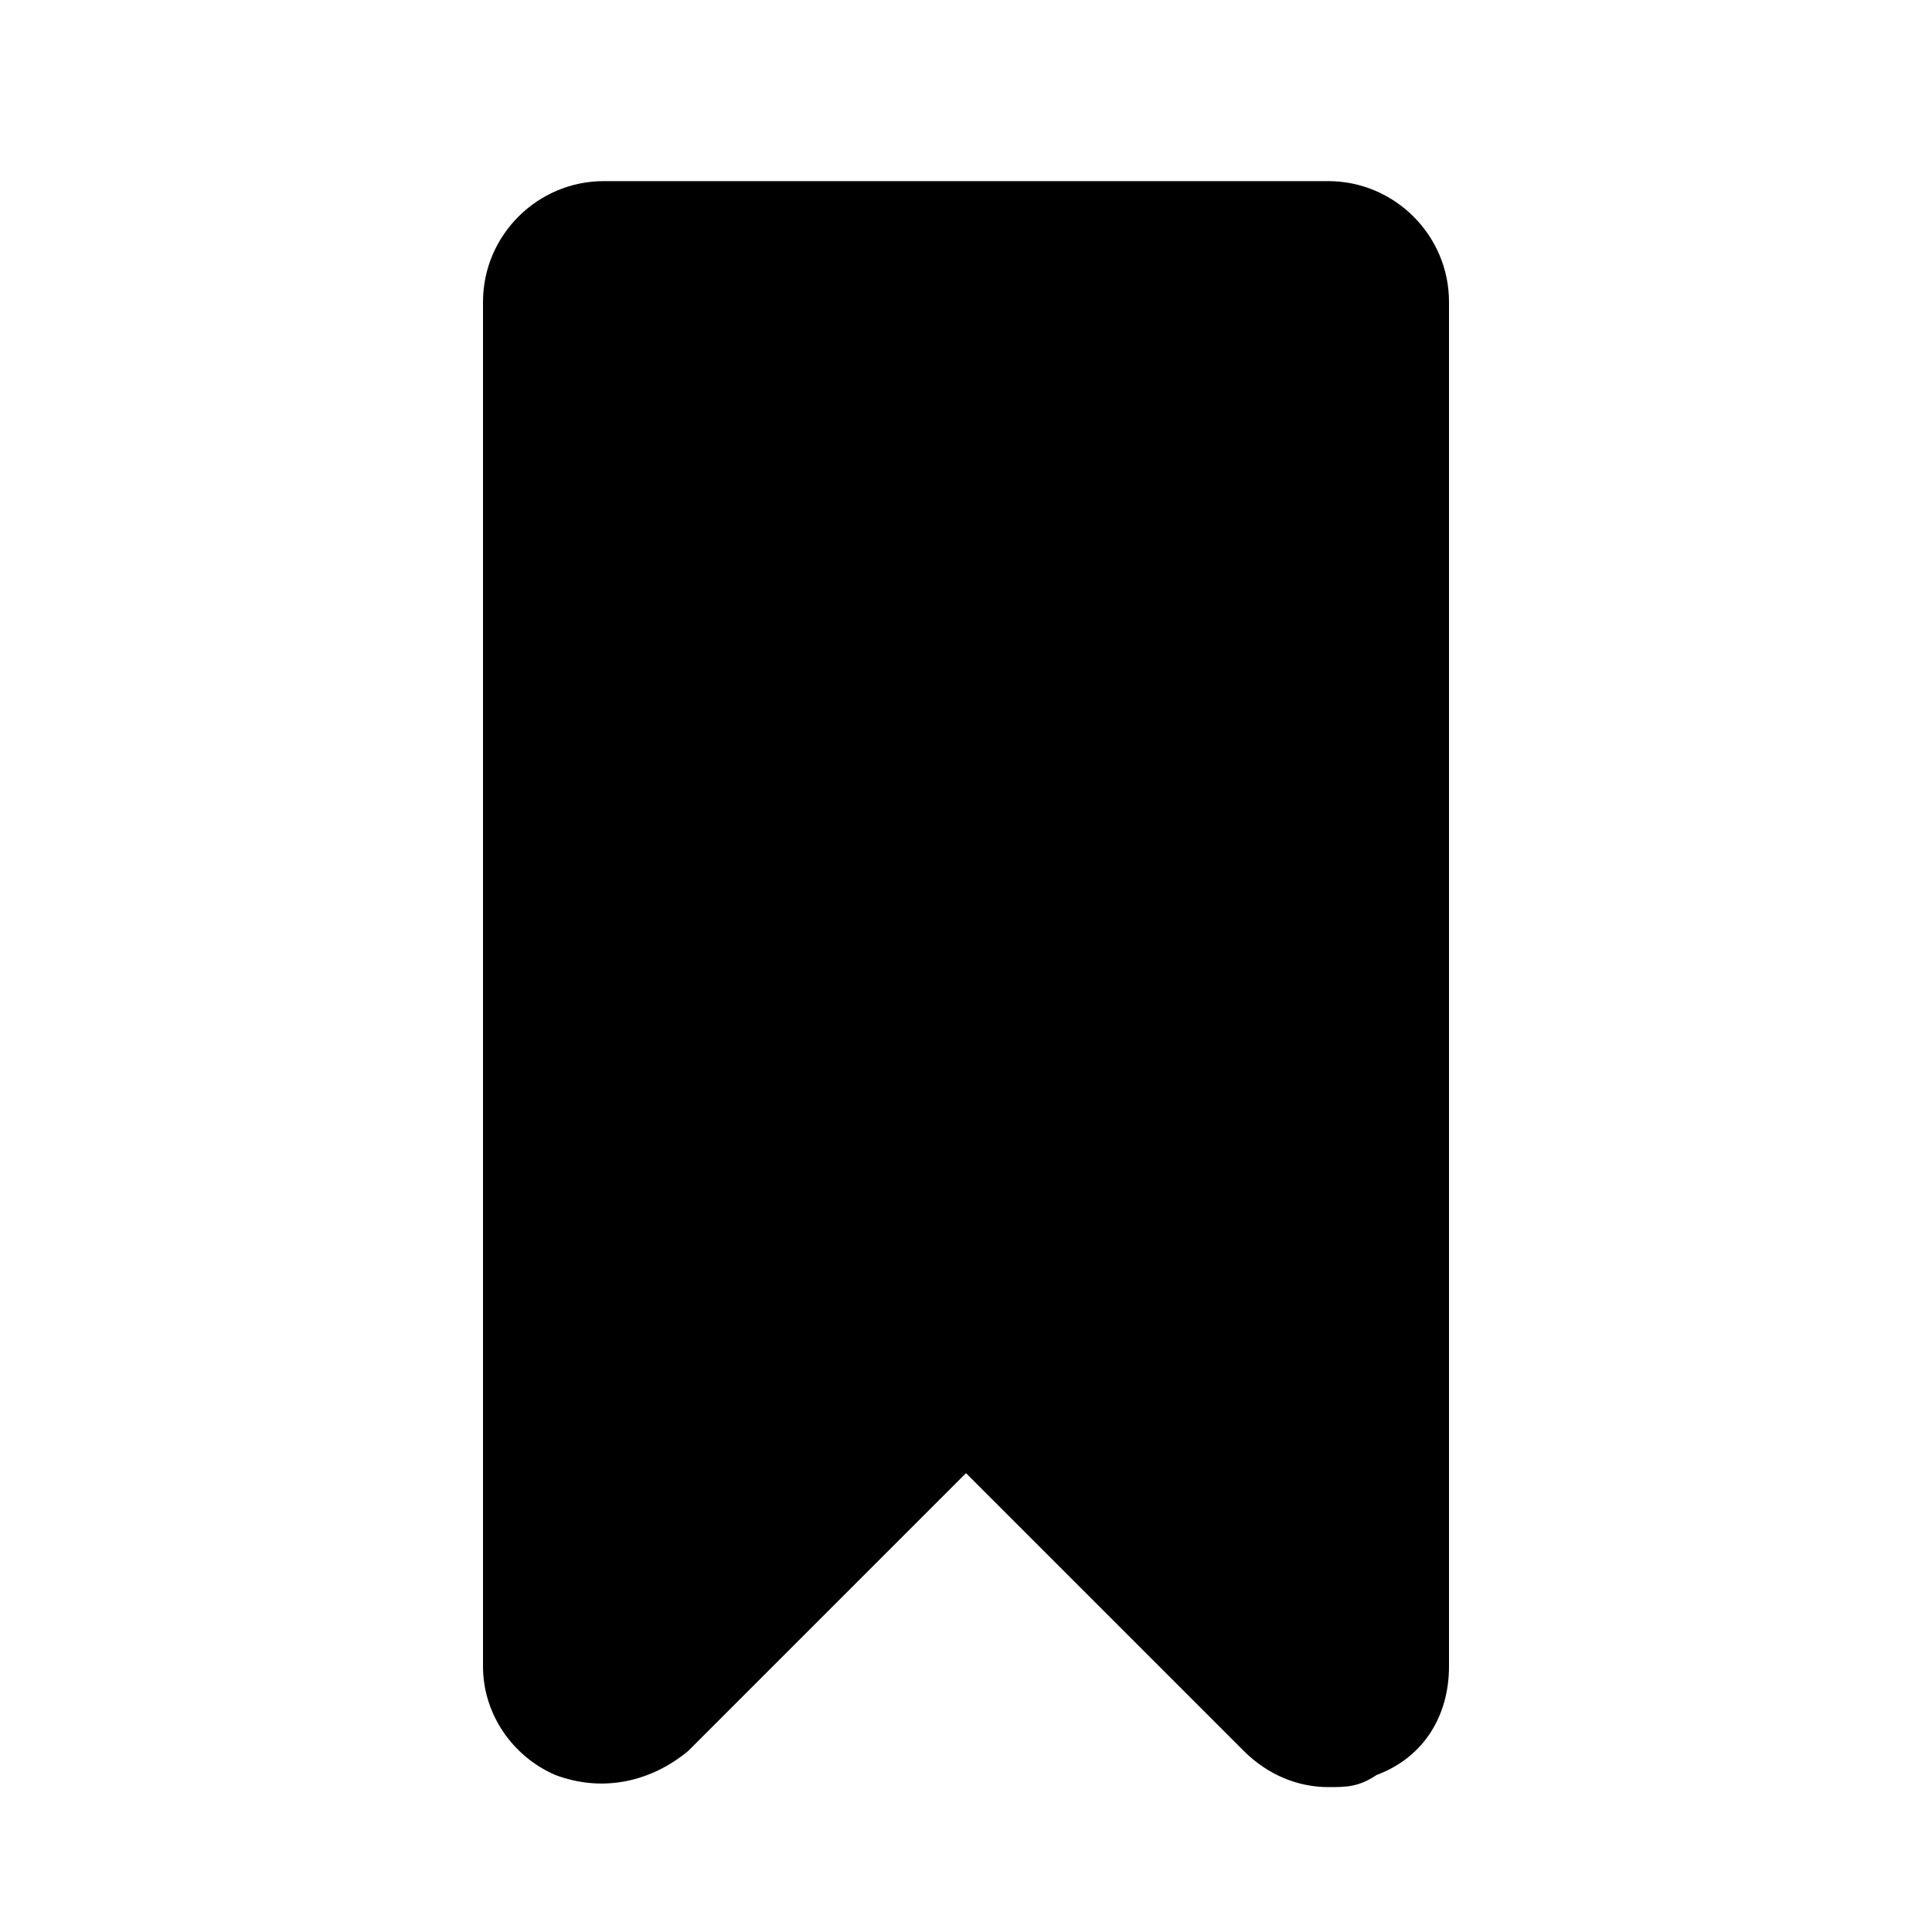
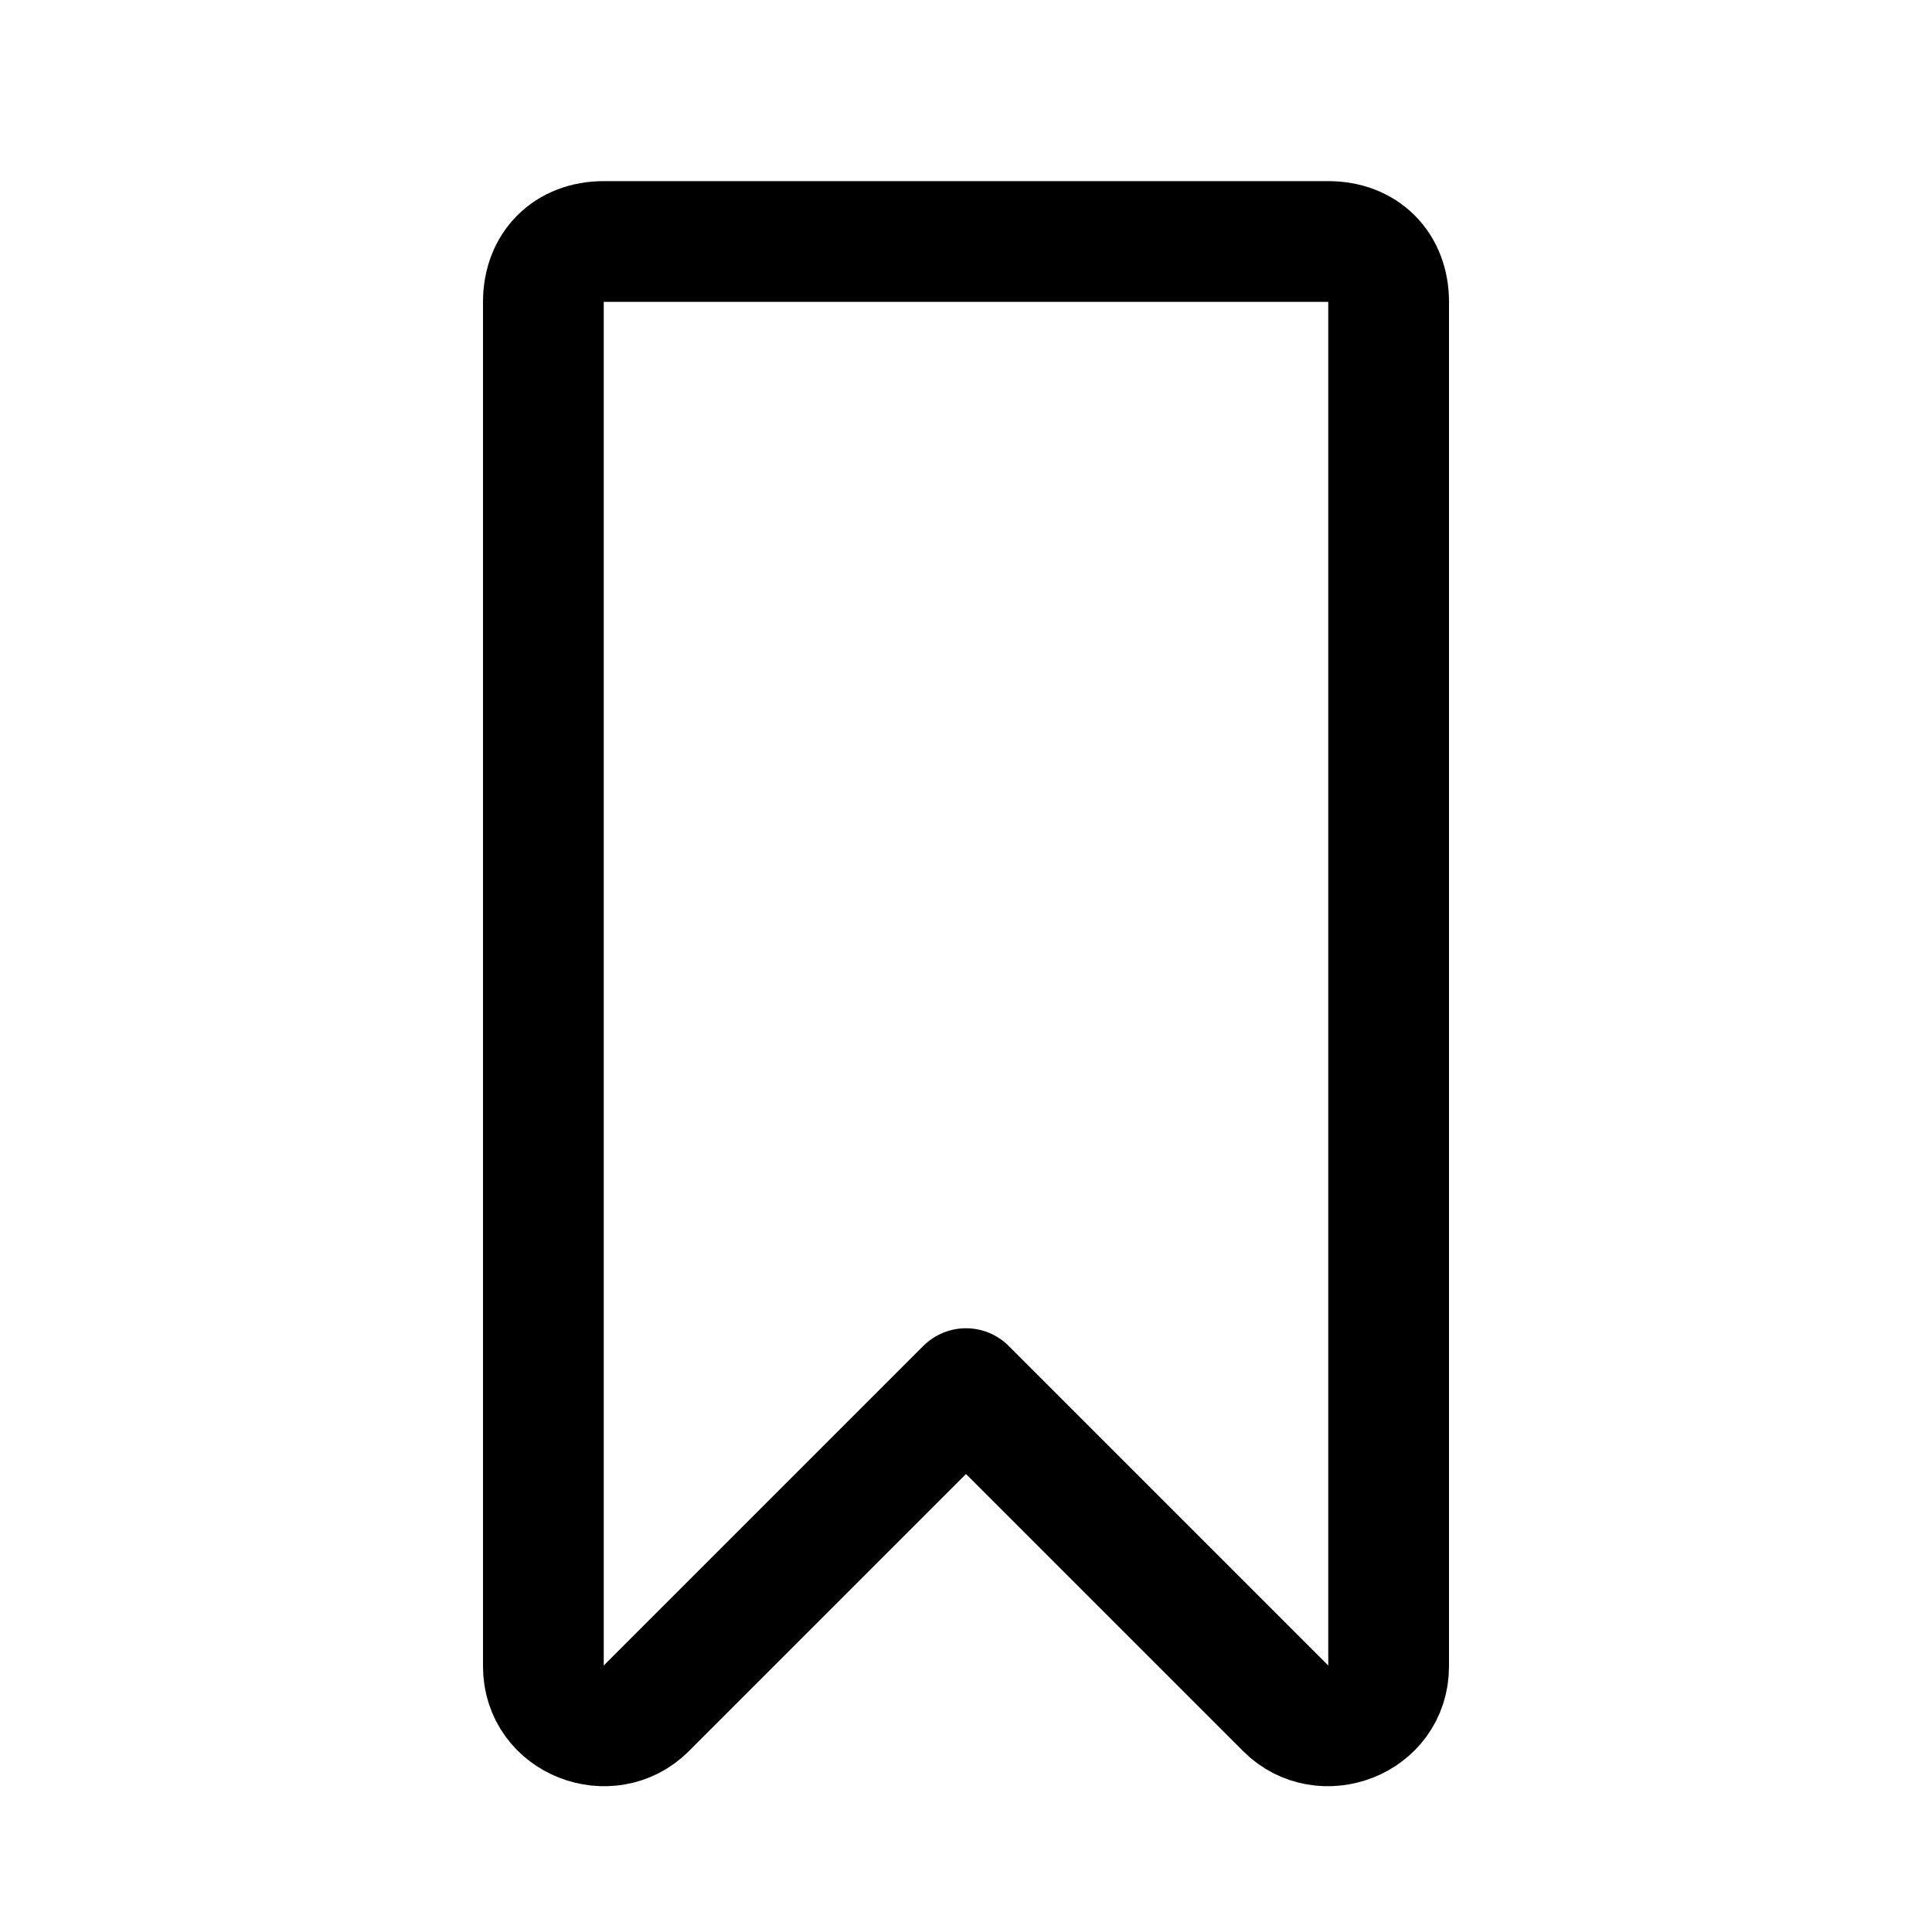
- <svg xmlns="http://www.w3.org/2000/svg" fill="#000000" height="800px" width="800px" version="1.1" id="Icons" viewBox="0 0 32 32" xml:space="preserve">
-   <path d="M22,3H10C8.9,3,8,3.9,8,5v22.6c0,0.8,0.5,1.5,1.2,1.8c0.8,0.3,1.6,0.1,2.2-0.4l4.6-4.6l4.6,4.6c0.4,0.4,0.9,0.6,1.4,0.6  c0.3,0,0.5,0,0.8-0.2c0.8-0.3,1.2-1,1.2-1.8V5C24,3.9,23.1,3,22,3z" />
+ <svg xmlns="http://www.w3.org/2000/svg" version="1.1" id="Icons" viewBox="0 0 32 32" xml:space="preserve">
+   <style type="text/css">
+ 	.st0{fill:none;stroke:#000000;stroke-width:2;stroke-linecap:round;stroke-linejoin:round;stroke-miterlimit:10;}
+ </style>
+   <path class="st0" d="M21.3,28.3L16,23l-5.3,5.3C10.1,28.9,9,28.5,9,27.6V5c0-0.6,0.4-1,1-1h12c0.6,0,1,0.4,1,1v22.6  C23,28.5,21.9,28.9,21.3,28.3z" />
</svg>
